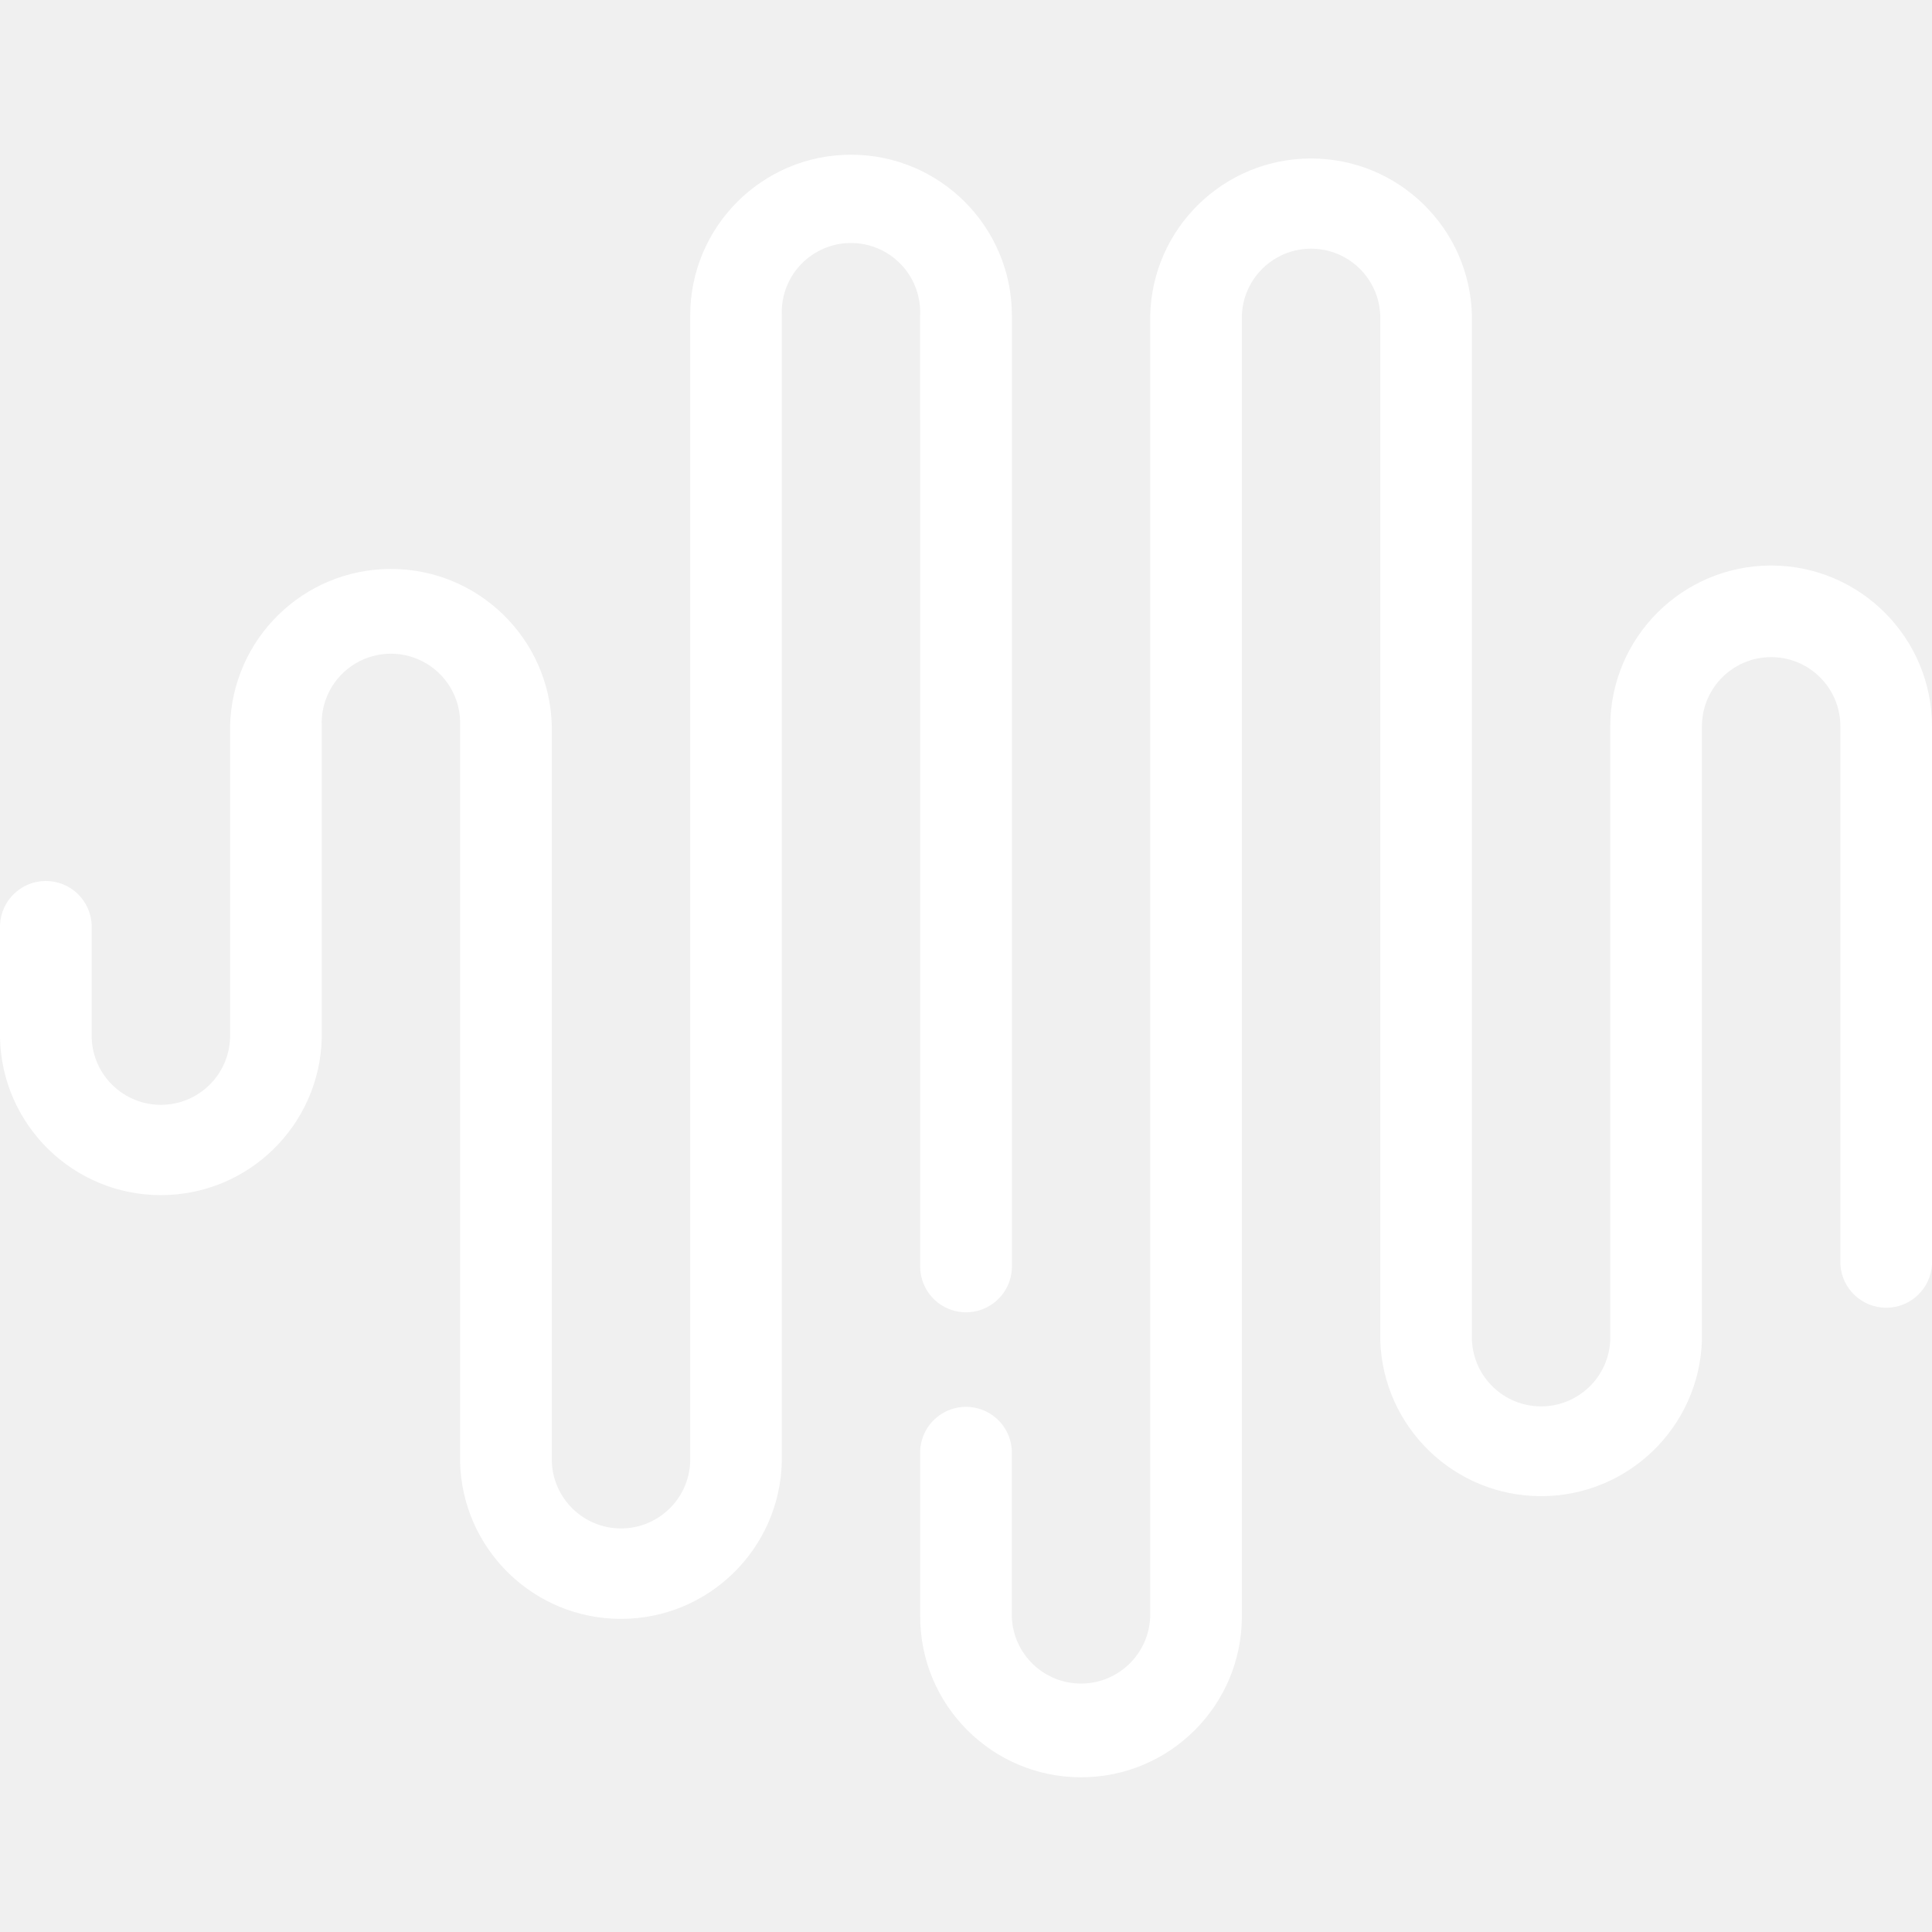
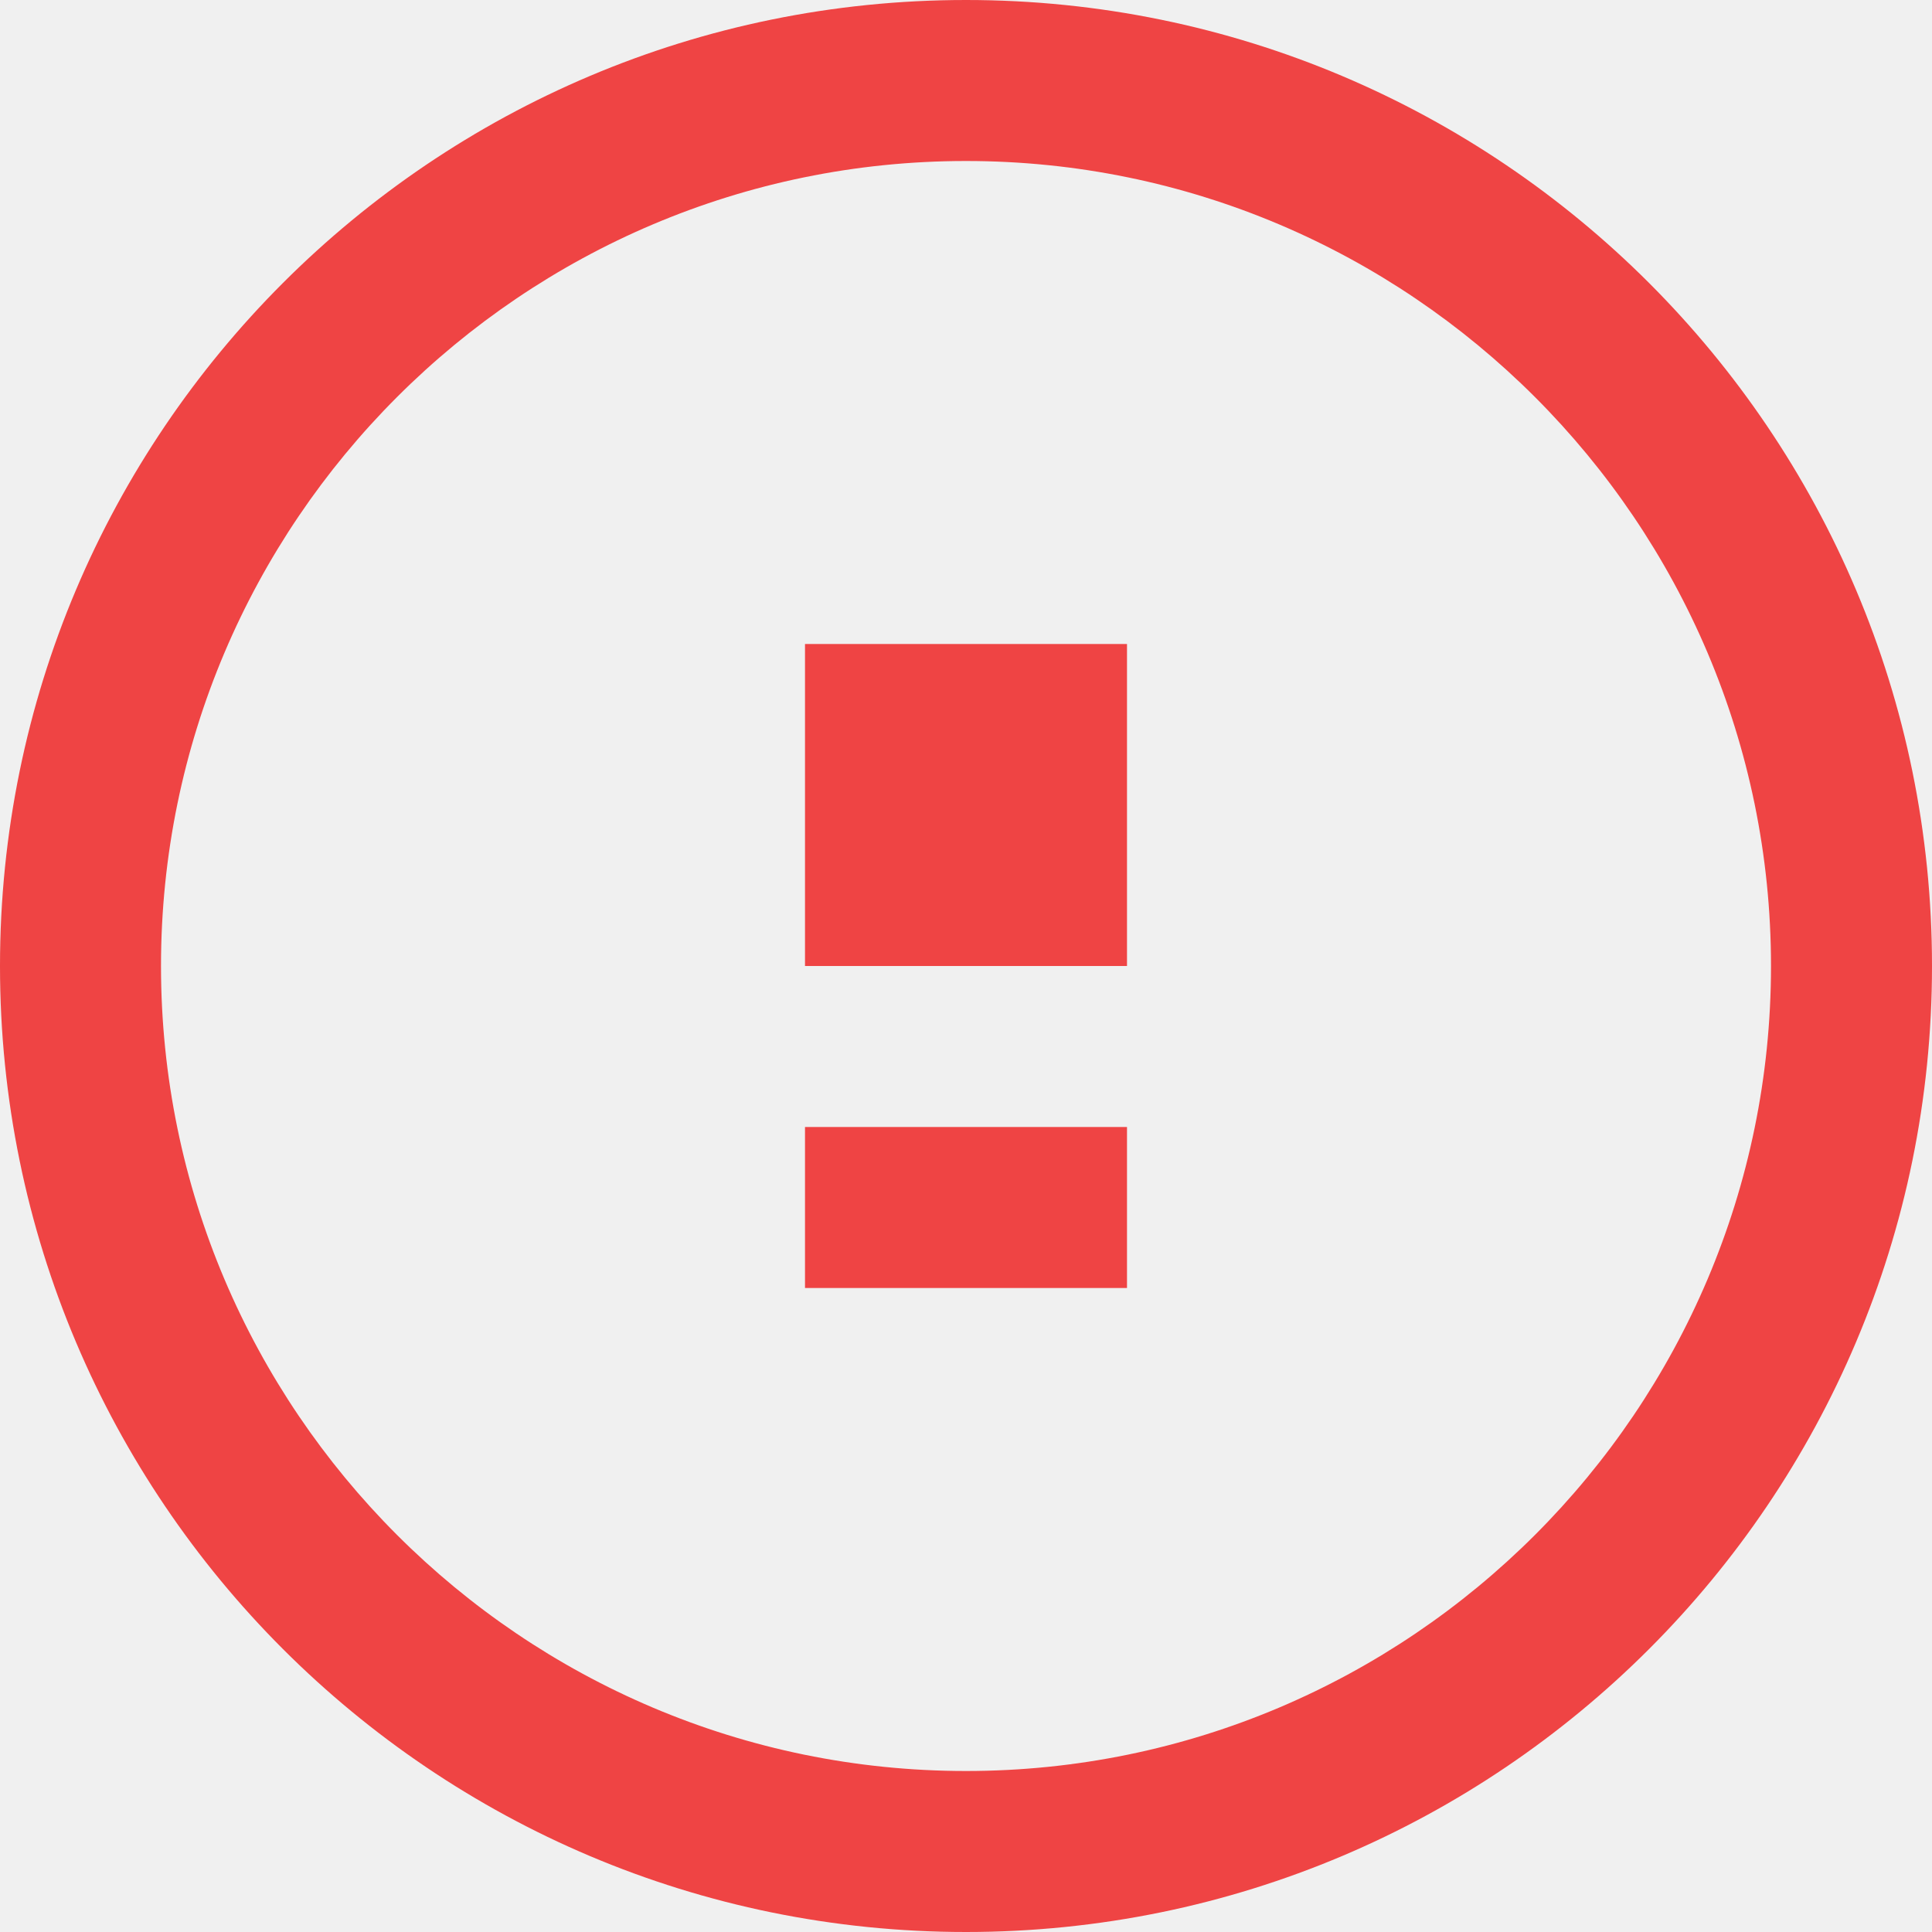
- <svg xmlns="http://www.w3.org/2000/svg" fill="#FFFFFF" role="img" viewBox="0 0 24 24">
-   <path d="M11.43 3.92a.86.86 0 1 0-1.718 0v14.236a1.999 1.999 0 0 1-3.997 0V9.022a.86.86 0 1 0-1.718 0v3.87a1.999 1.999 0 0 1-3.997 0V11.49a.57.57 0 0 1 1.139 0v1.404a.86.86 0 0 0 1.719 0V9.022a1.999 1.999 0 0 1 3.997 0v9.134a.86.86 0 0 0 1.719 0V3.92a1.998 1.998 0 1 1 3.996 0v11.788a.57.57 0 1 1-1.139 0zm10.572 3.105a2 2 0 0 0-1.999 1.997v7.63a.86.86 0 0 1-1.718 0V3.923a1.999 1.999 0 0 0-3.997 0v16.16a.86.86 0 0 1-1.719 0V18.08a.57.57 0 1 0-1.138 0v2a1.998 1.998 0 0 0 3.996 0V3.92a.86.86 0 0 1 1.719 0v12.73a1.999 1.999 0 0 0 3.996 0V9.023a.86.86 0 1 1 1.72 0v6.686a.57.57 0 0 0 1.138 0V9.022a2 2 0 0 0-1.998-1.997" />
+ <svg xmlns="http://www.w3.org/2000/svg" role="img" viewBox="0 0 24 24" fill="#EF4444">
+   <path d="M12 0C5.373 0 0 5.373 0 12s5.373 12 12 12 12-5.373 12-12S18.627 0 12 0zm0 22c-5.514 0-10-4.486-10-10S6.486 2 12 2s10 4.486 10 10-4.486 10-10 10zm-2-6h4v-2h-4v2zm0-4h4V8h-4v4z" />
</svg>
